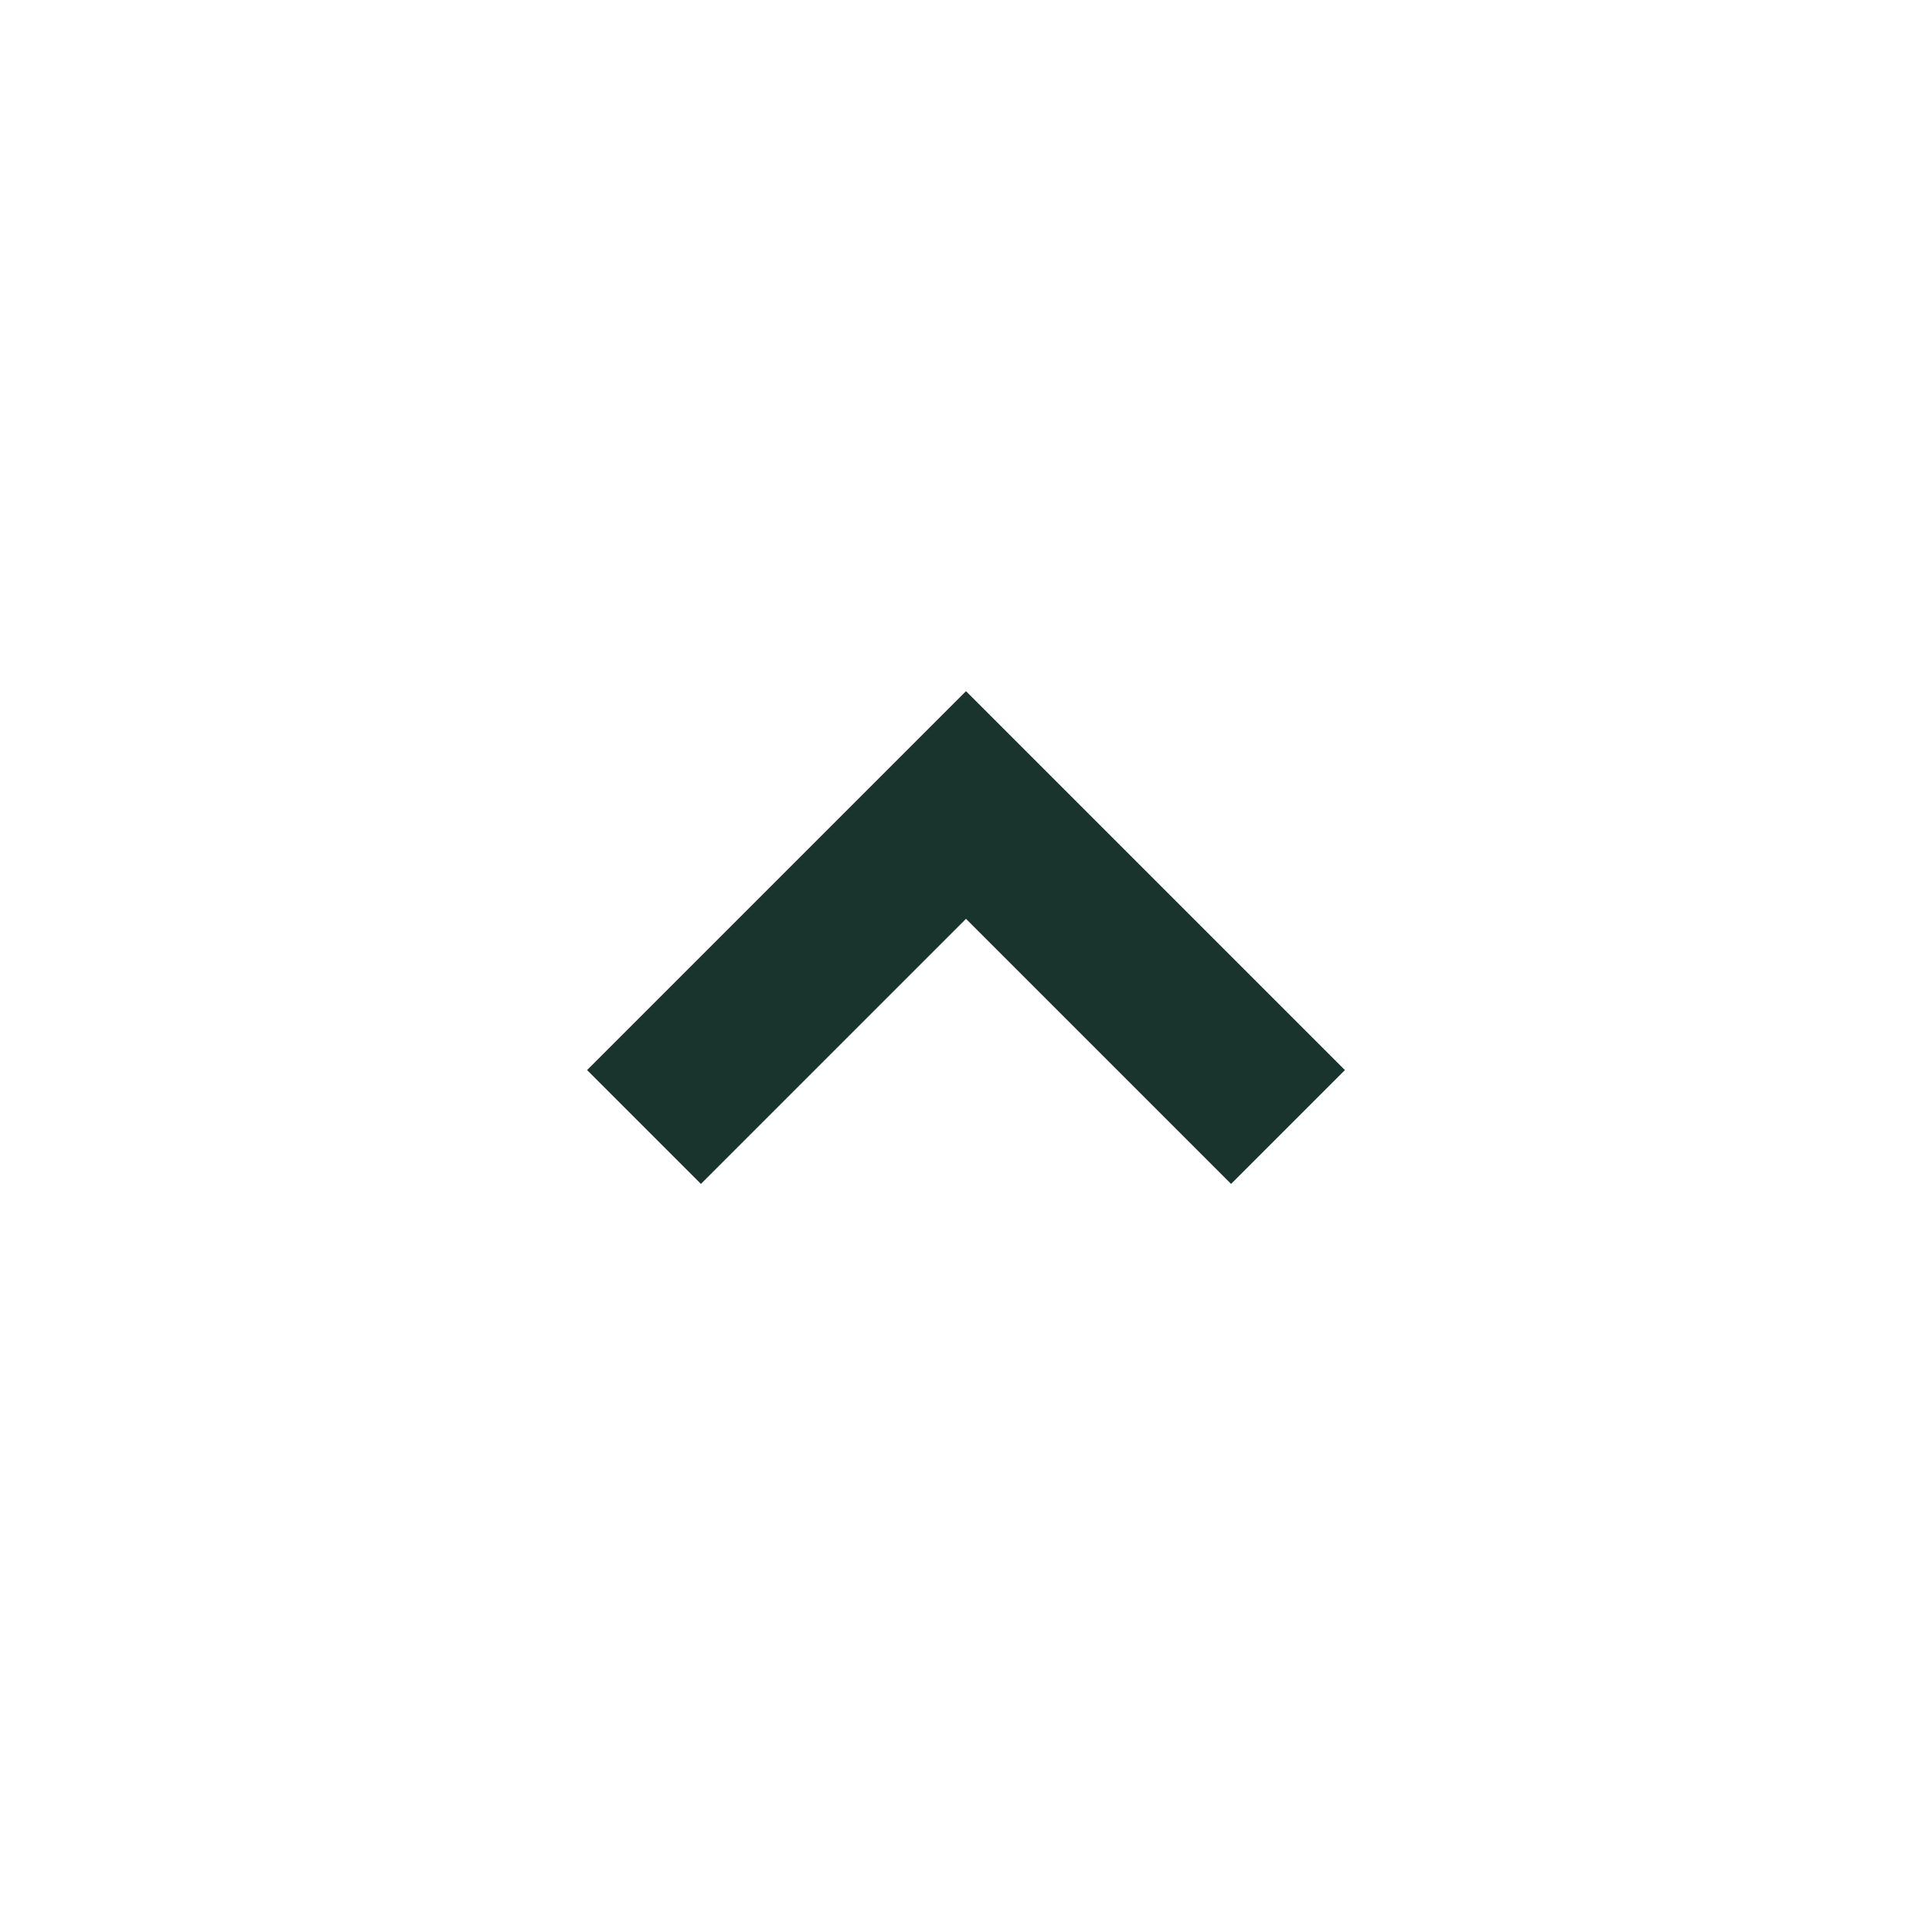
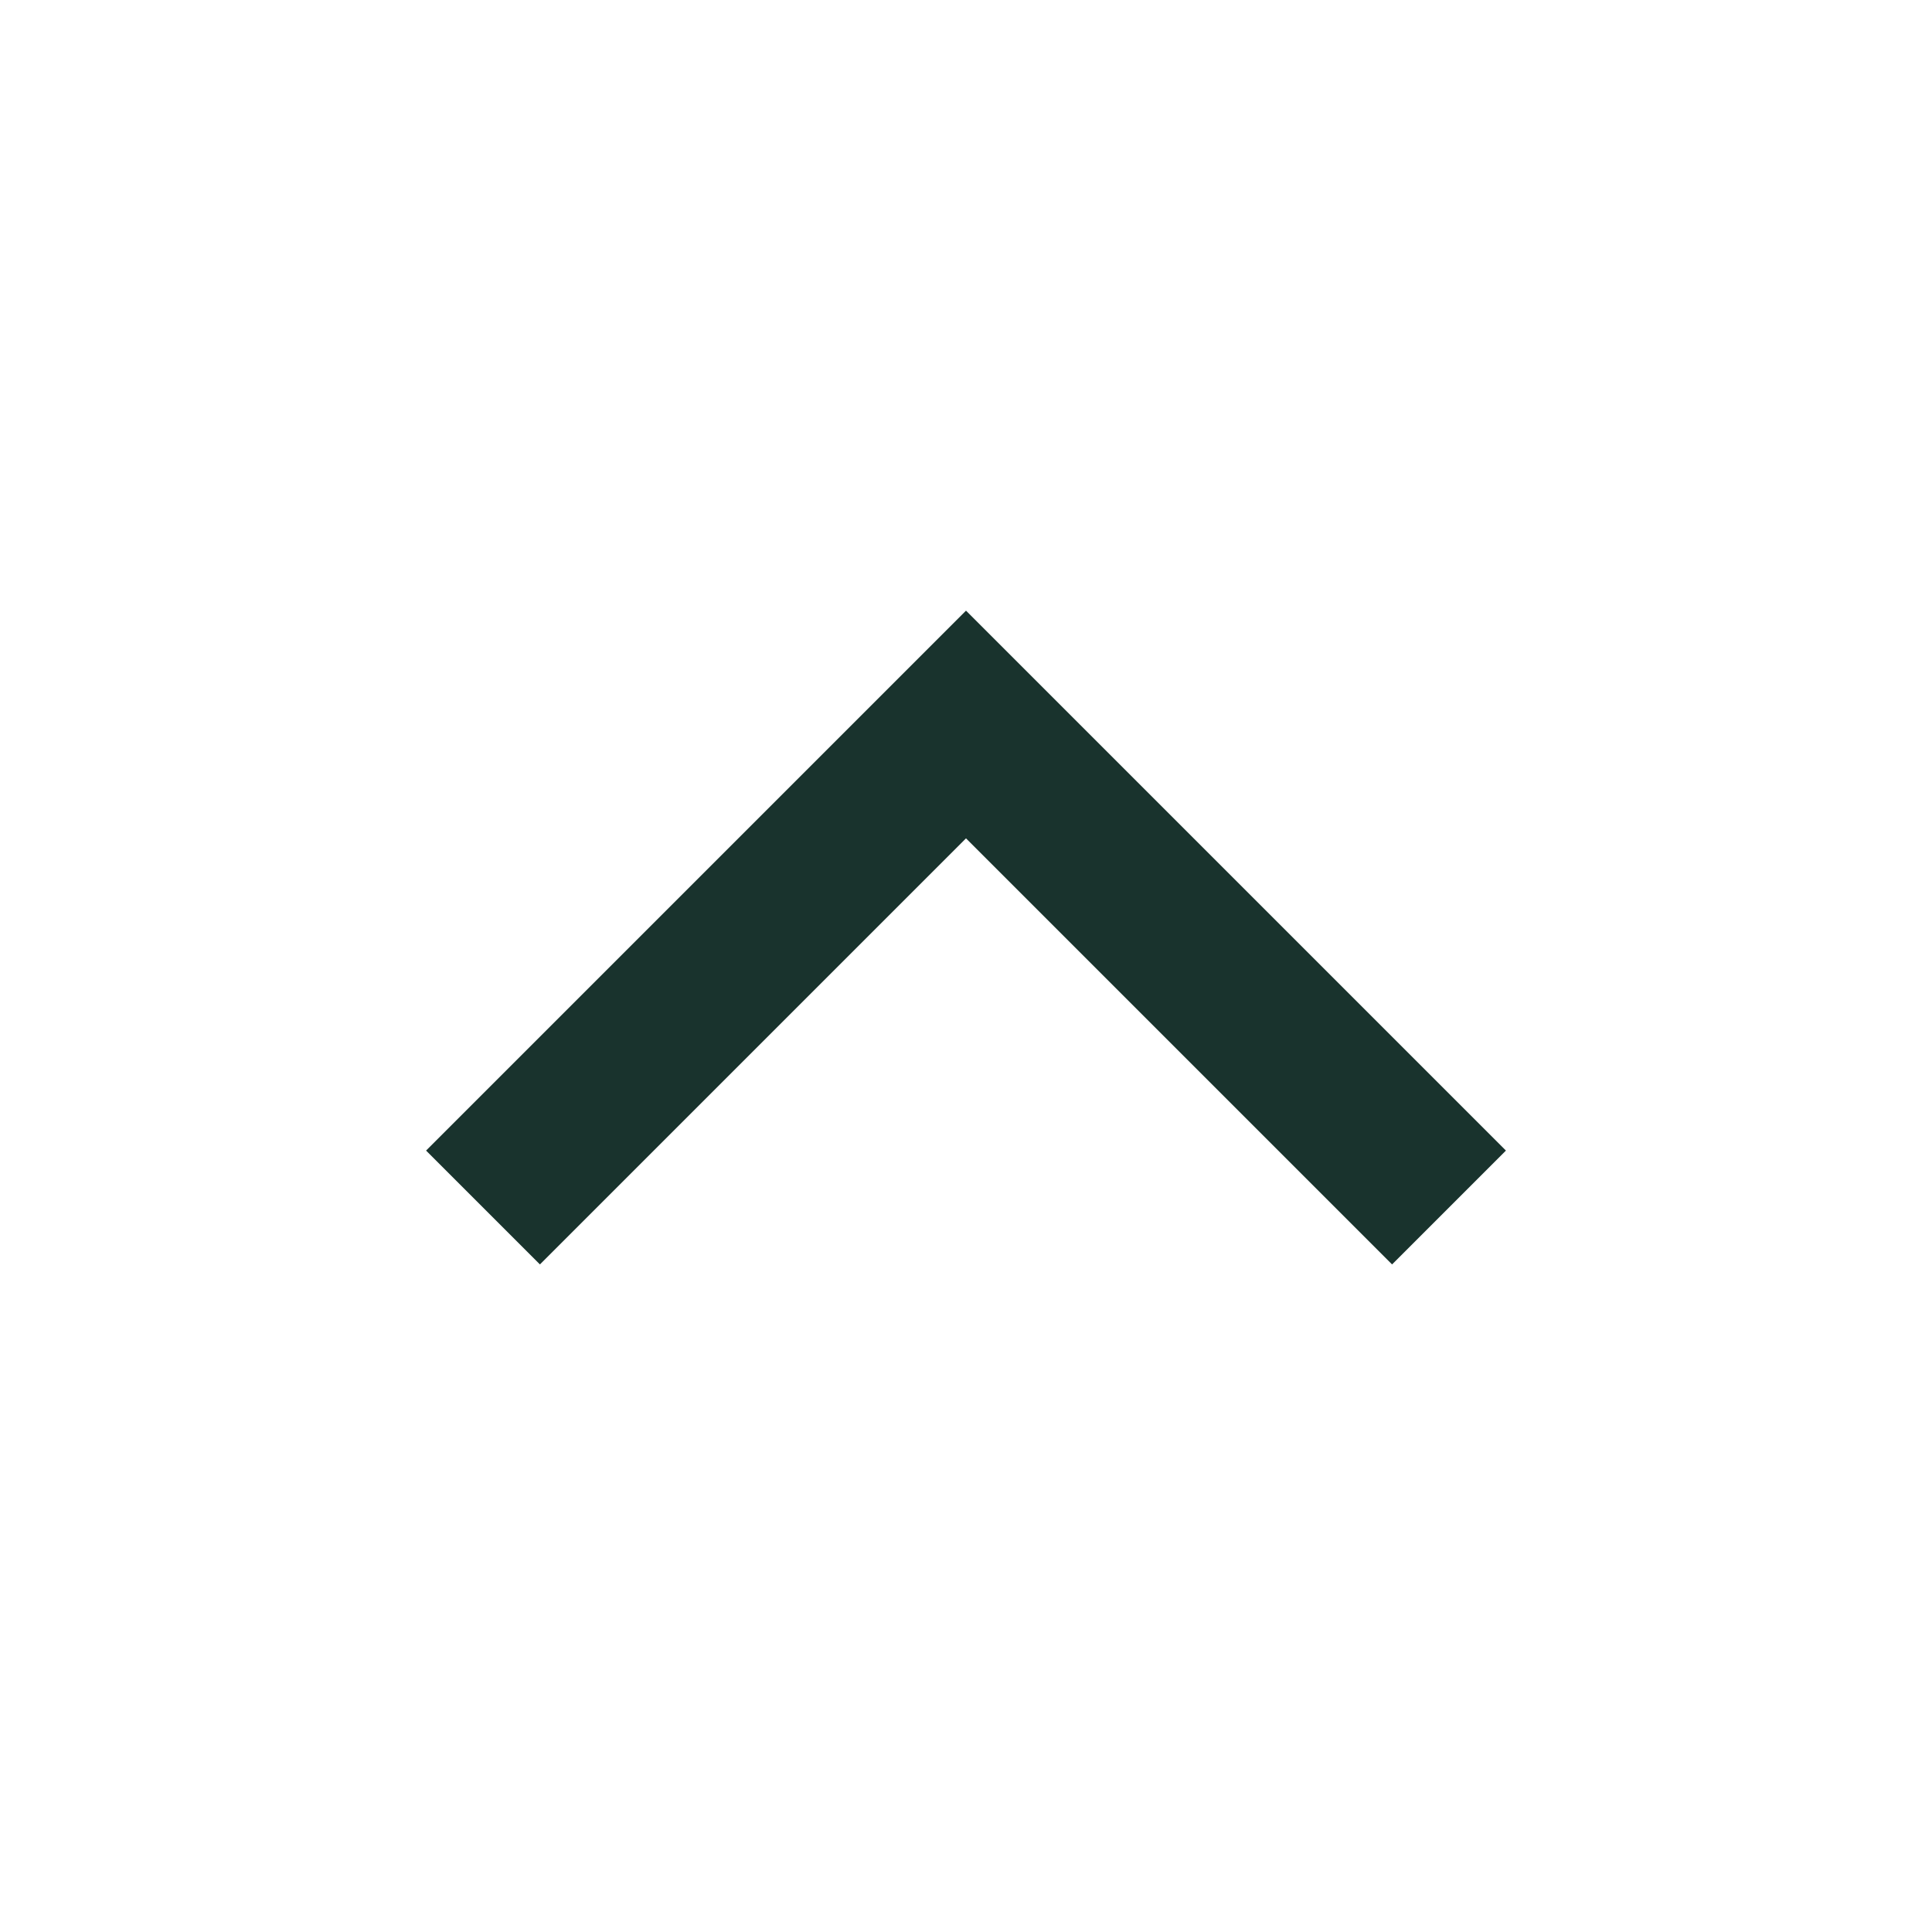
<svg xmlns="http://www.w3.org/2000/svg" width="24" height="24" viewBox="0 0 24 24">
  <clipPath id="box">
-     <rect x="7" y="7" width="10" height="10" />
+     <rect x="5" y="5" width="14" height="14" />
  </clipPath>
  <g clip-path="url(#box)">
-     <path transform="translate(7 7) scale(1)" d="M1 7L5 3L9 7" fill="none" stroke="#19332d" stroke-width="2" vector-effect="non-scaling-stroke" />
+     <path transform="translate(5 5) scale(1)" d="M1 10L7 4L13 10" fill="none" stroke="#19332d" stroke-width="2" vector-effect="non-scaling-stroke" />
  </g>
</svg>
